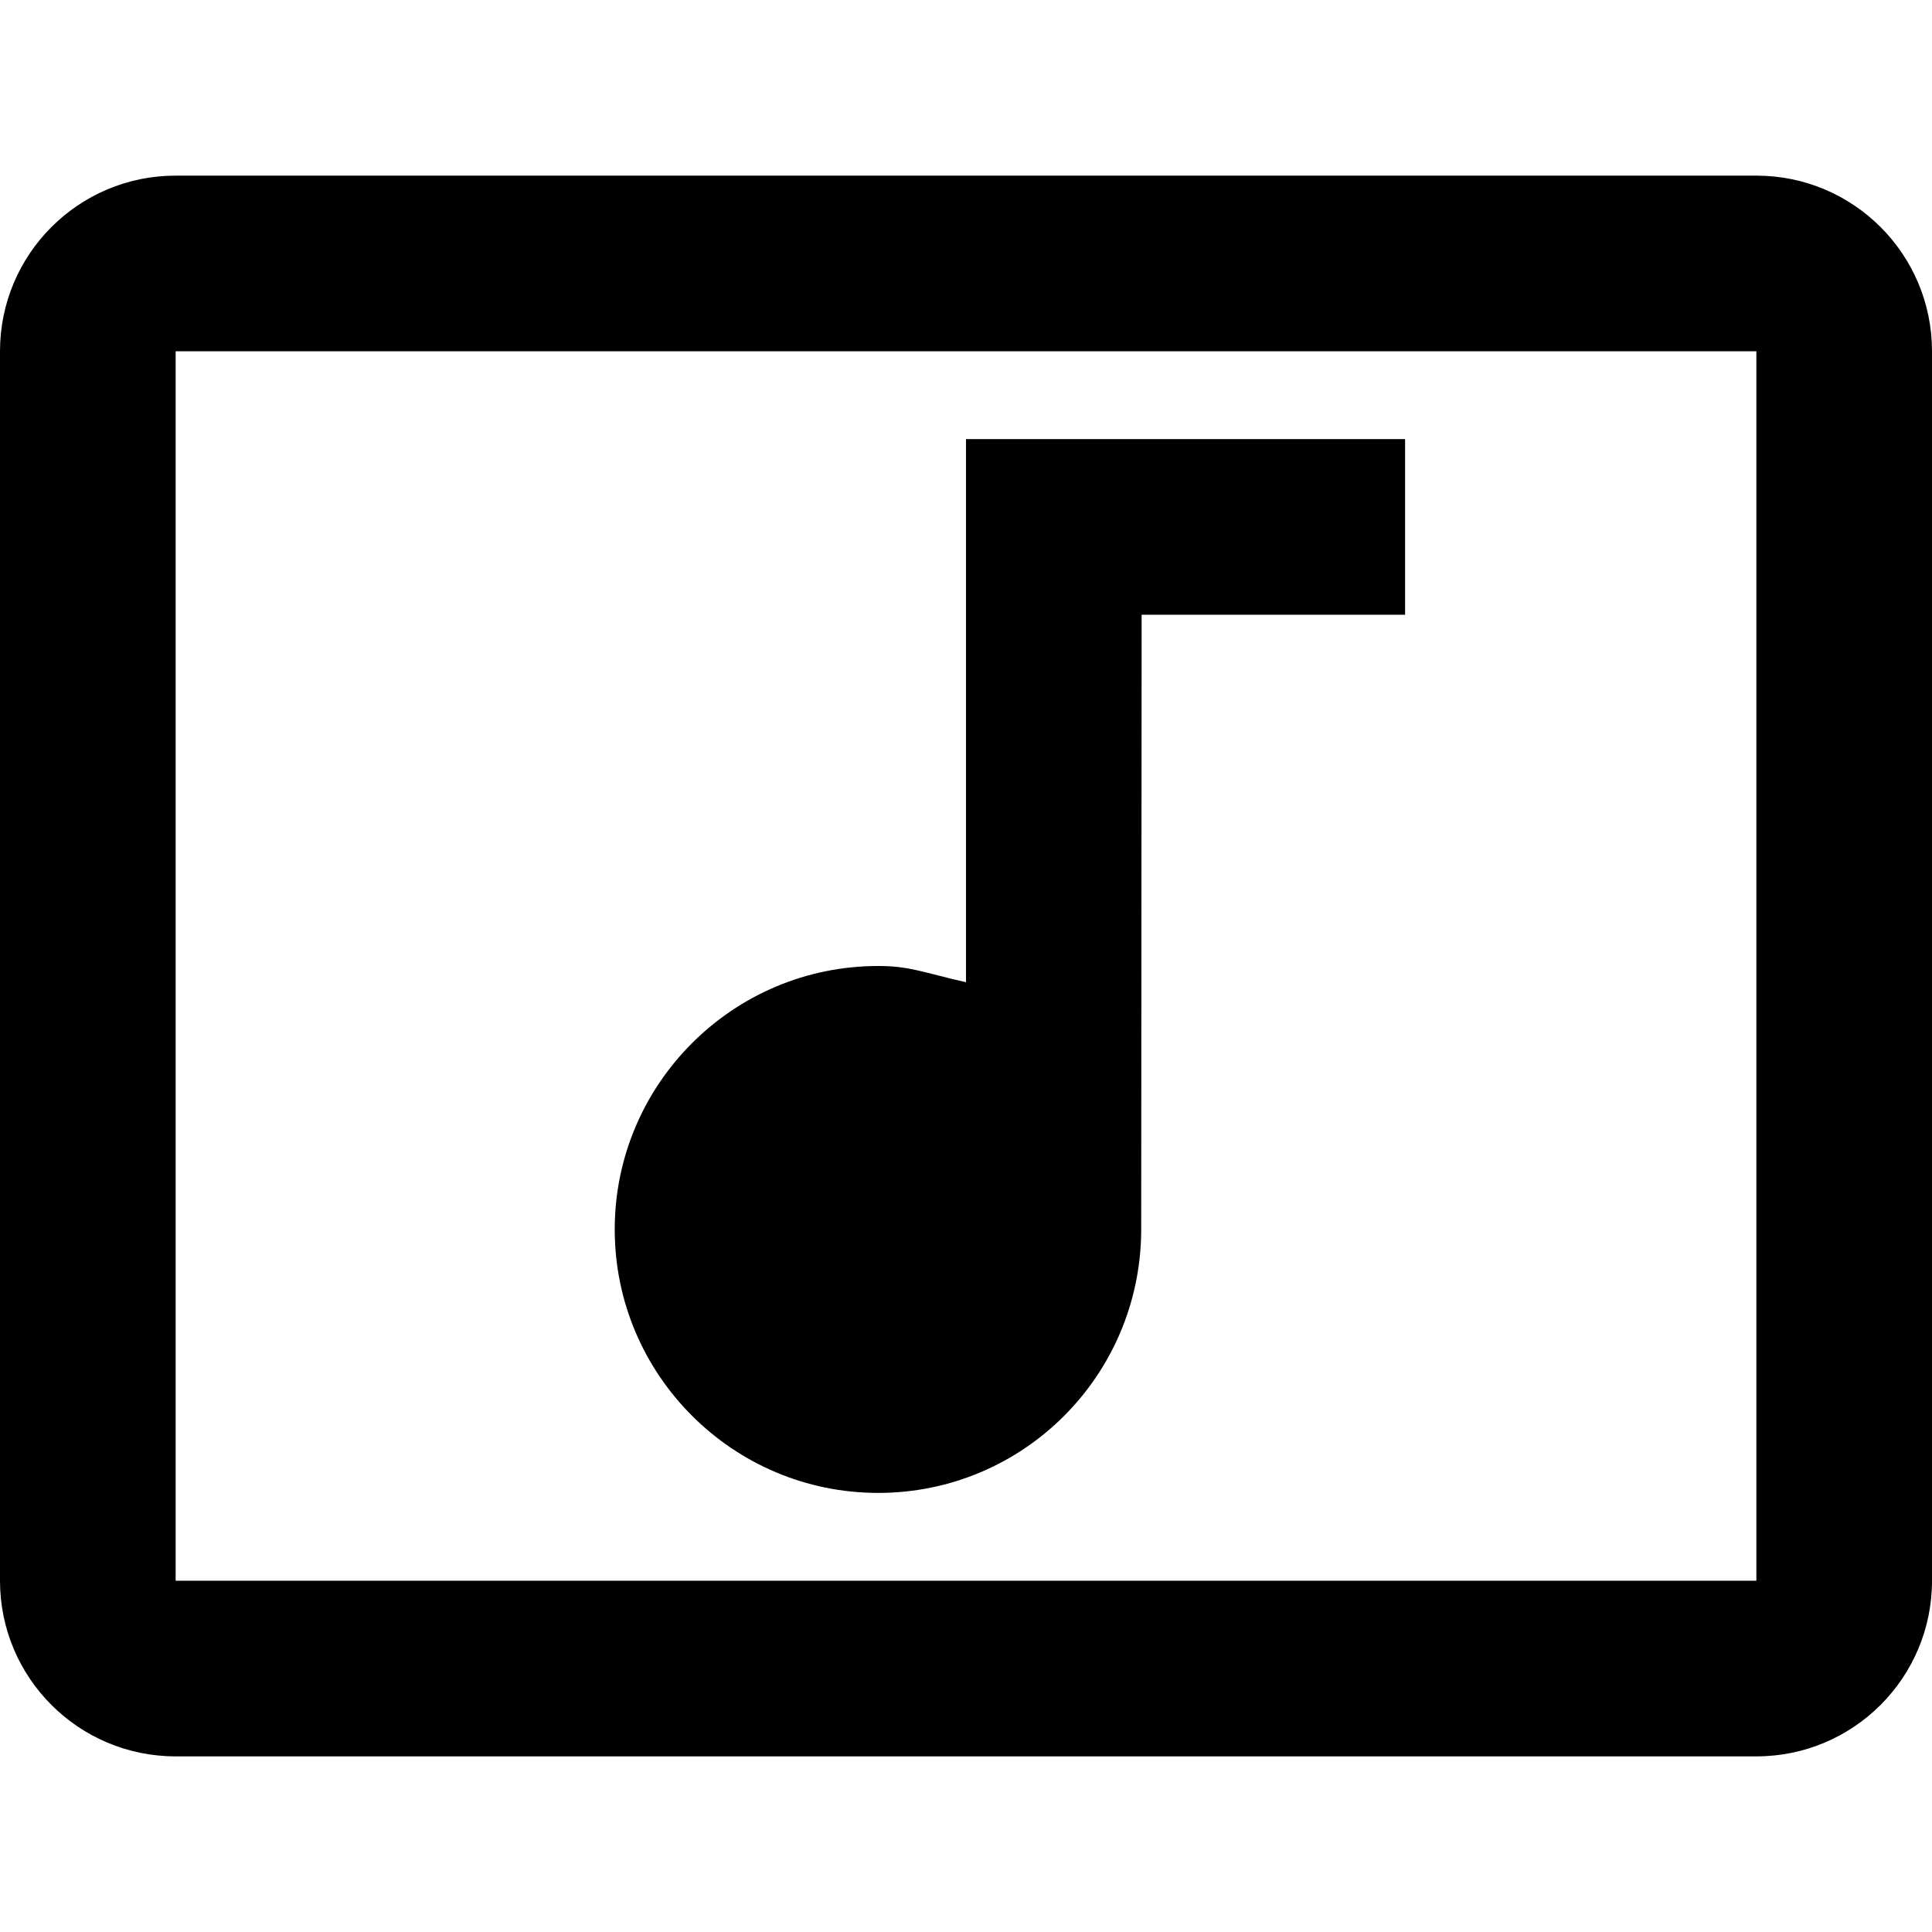
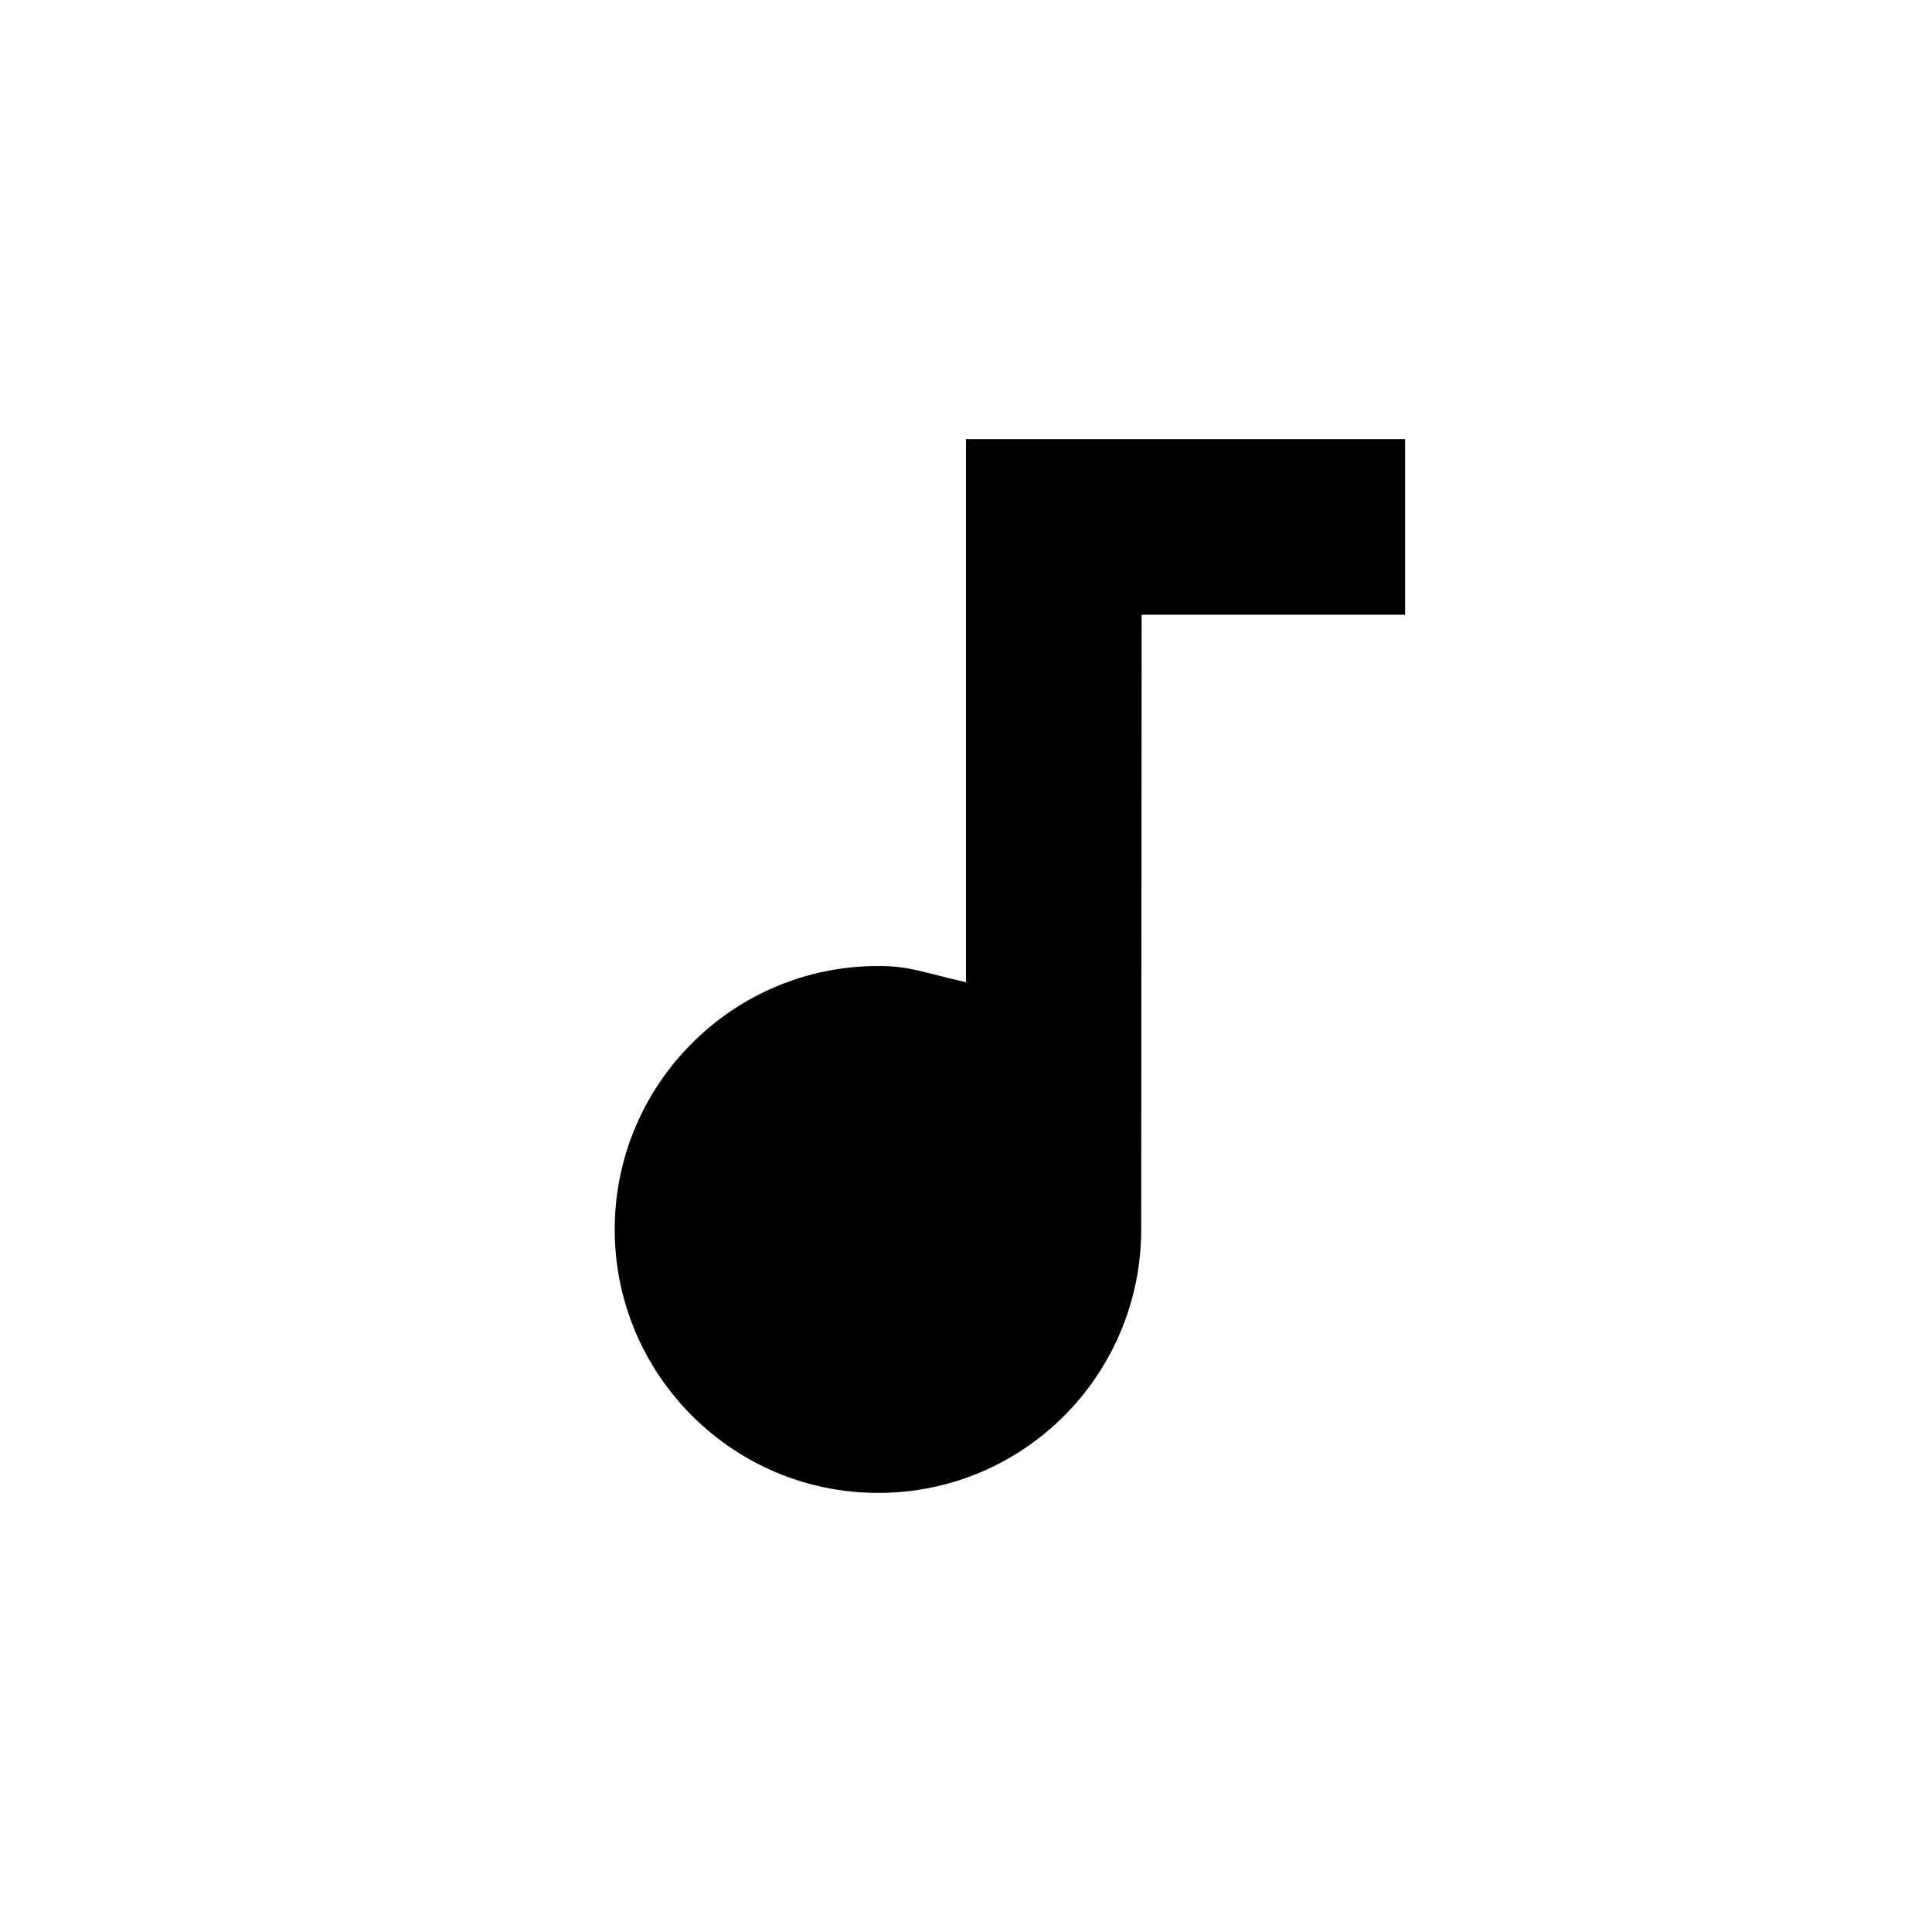
- <svg xmlns="http://www.w3.org/2000/svg" version="1.1" id="Capa_1" x="0px" y="0px" viewBox="0 0 469.333 469.333" style="enable-background:new 0 0 469.333 469.333;" xml:space="preserve">
-   <g>
-     <g>
-       <g>
-         <path d="M213.333,362.667c35.2,0,63.573-28.373,63.893-63.467l0.107-149.867h64v-42.667H234.667v131.947     c-10.667-2.453-13.76-3.947-21.333-3.947c-35.307,0-64,28.693-64,64C149.333,333.973,178.027,362.667,213.333,362.667z" />
-         <path d="M426.667,42.667h-384C19.093,42.667,0,61.76,0,85.333V384c0,23.573,19.093,42.667,42.667,42.667h384     c23.573,0,42.667-19.093,42.667-42.667V85.333C469.333,61.76,450.24,42.667,426.667,42.667z M426.667,384h-384V85.333h384V384z" />
-       </g>
-     </g>
-   </g>
-   <g>
- </g>
-   <g>
- </g>
-   <g>
- </g>
-   <g>
- </g>
-   <g>
- </g>
-   <g>
- </g>
-   <g>
- </g>
-   <g>
- </g>
-   <g>
- </g>
-   <g>
- </g>
-   <g>
- </g>
-   <g>
- </g>
-   <g>
- </g>
-   <g>
- </g>
-   <g>
- </g>
+ <svg xmlns="http://www.w3.org/2000/svg" xml:space="preserve" style="enable-background:new 0 0 469.333 469.333;" viewBox="0 0 469.333 469.333" y="0px" x="0px" id="Capa_1" version="1.1">
+   <defs id="defs16584" />
+   <path id="path16541" d="m 213.333,362.667 c 35.2,0 63.573,-28.373 63.893,-63.467 l 0.107,-149.867 h 64 V 106.666 H 234.667 v 131.947 c -10.667,-2.453 -13.76,-3.947 -21.333,-3.947 -35.307,0 -64,28.693 -64,64 -0.001,35.307 28.693,64.001 63.999,64.001 z" />
</svg>
